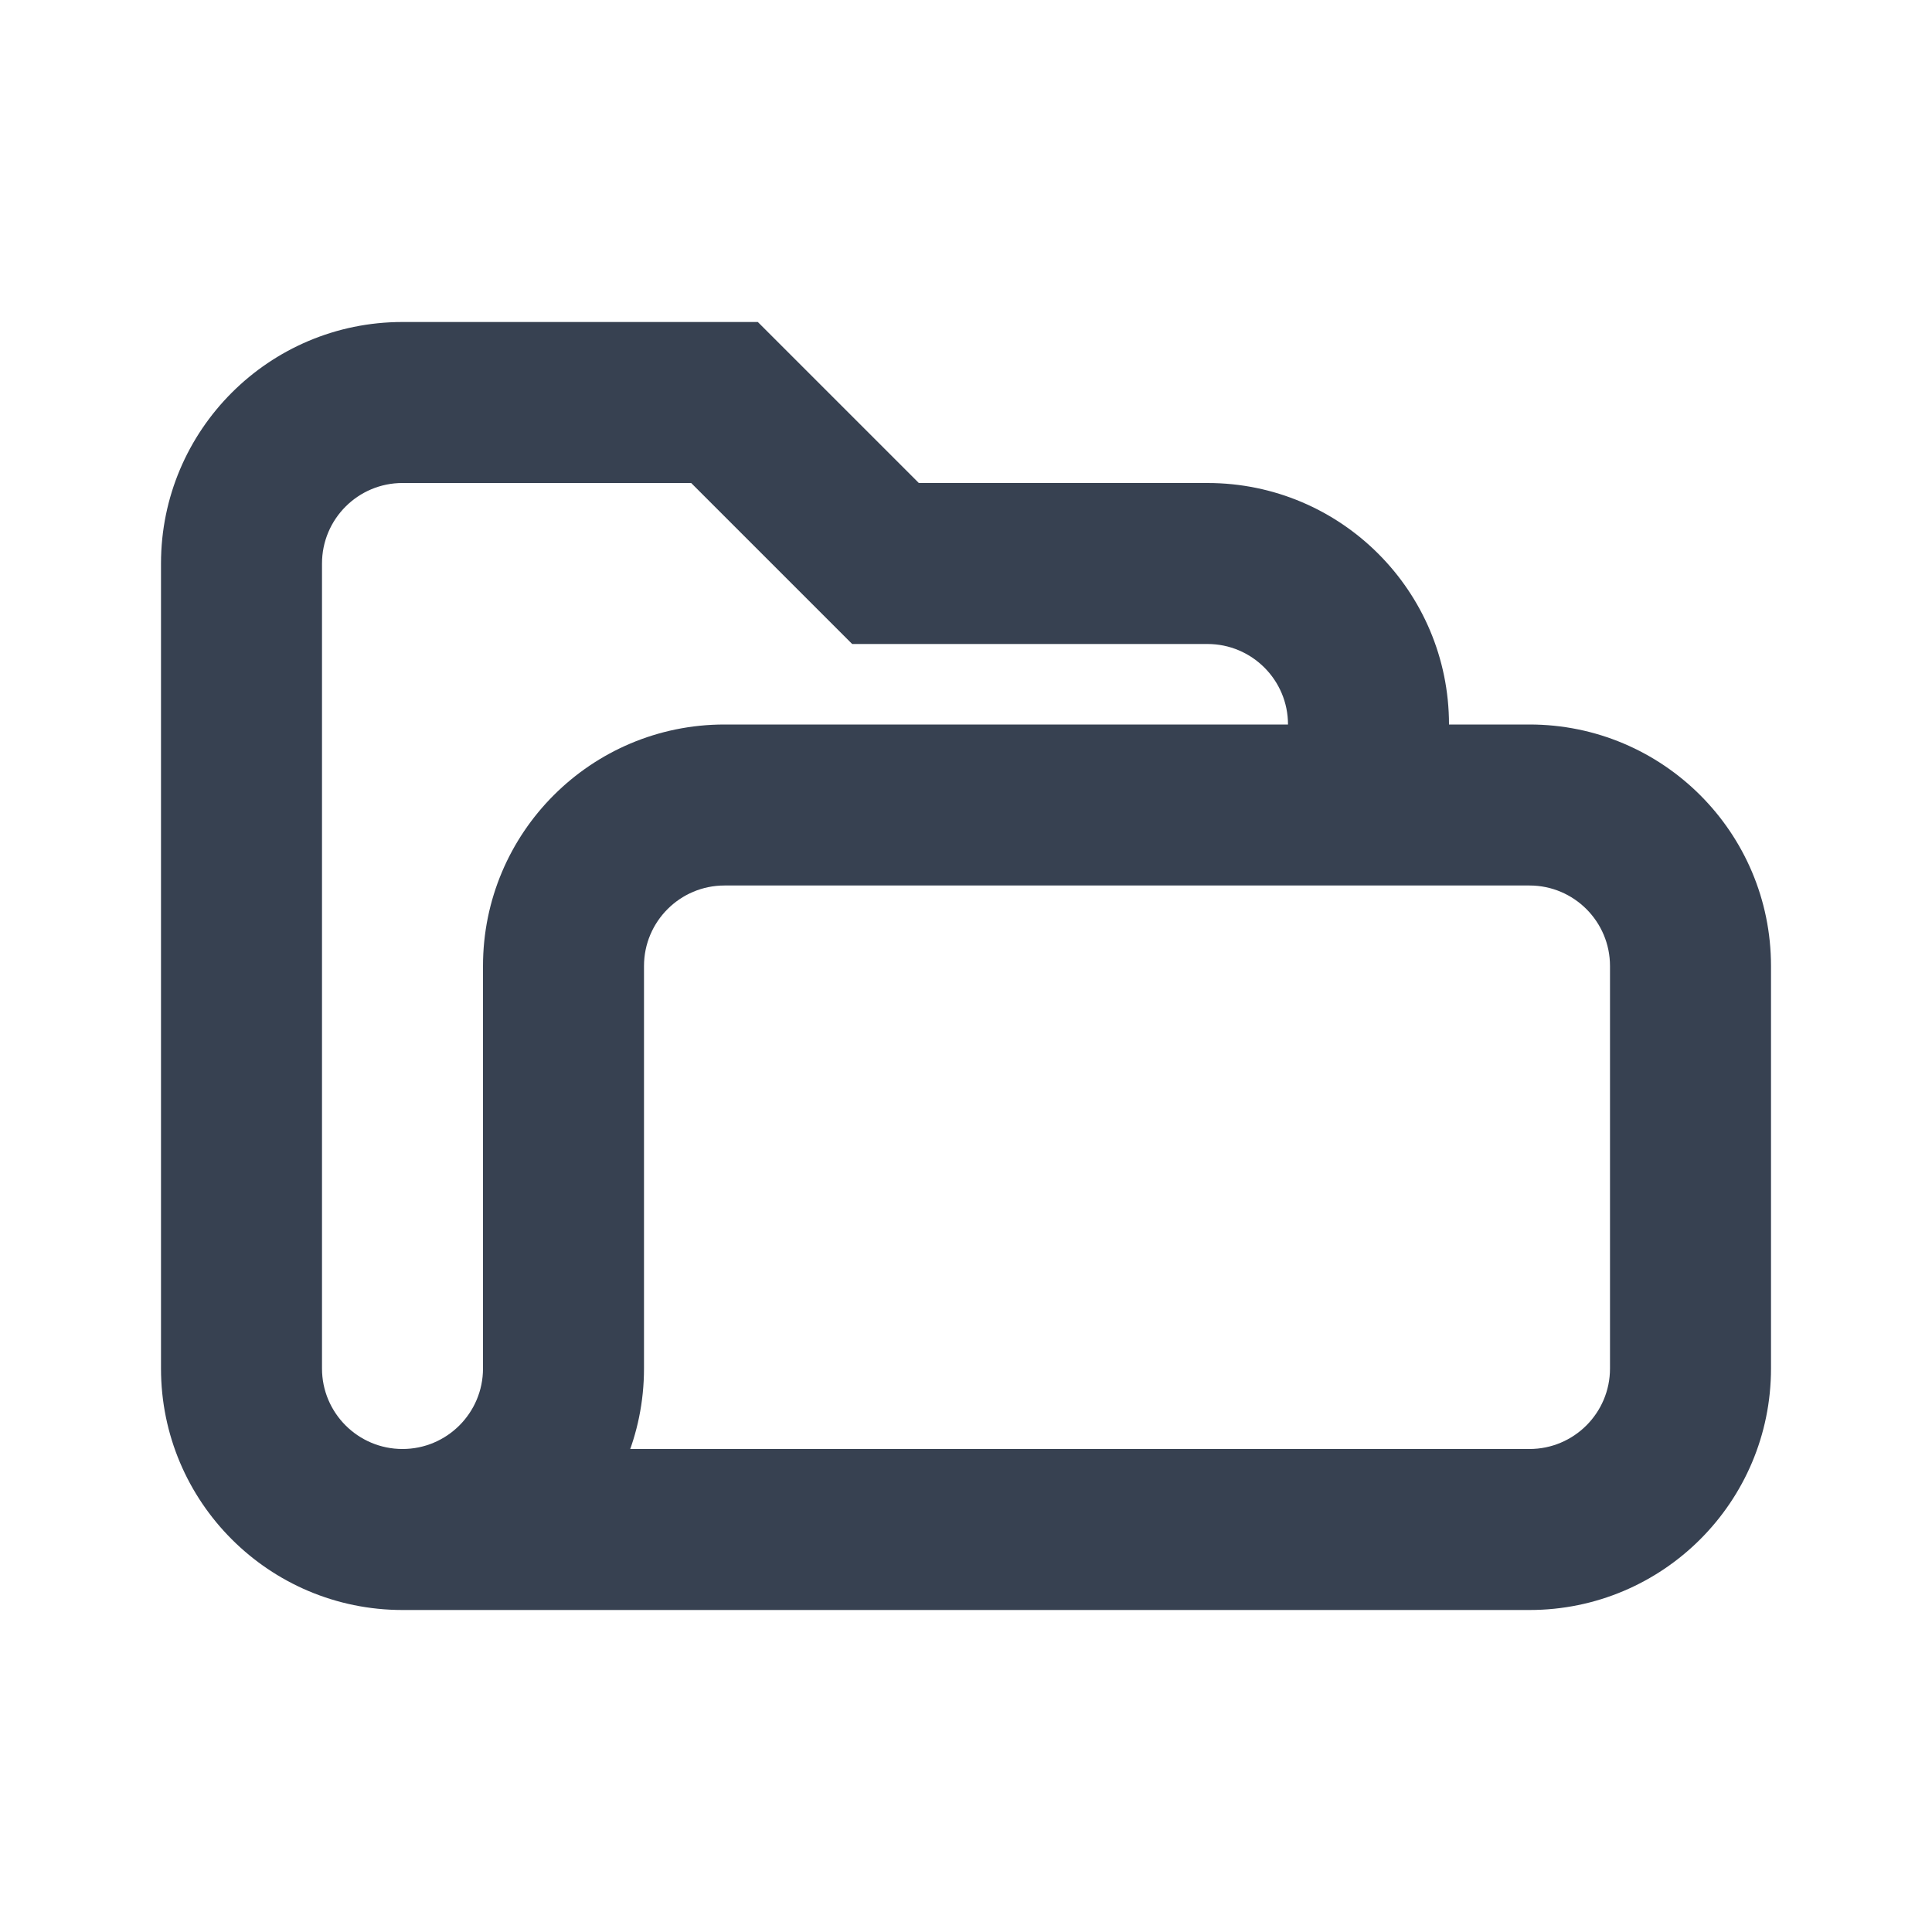
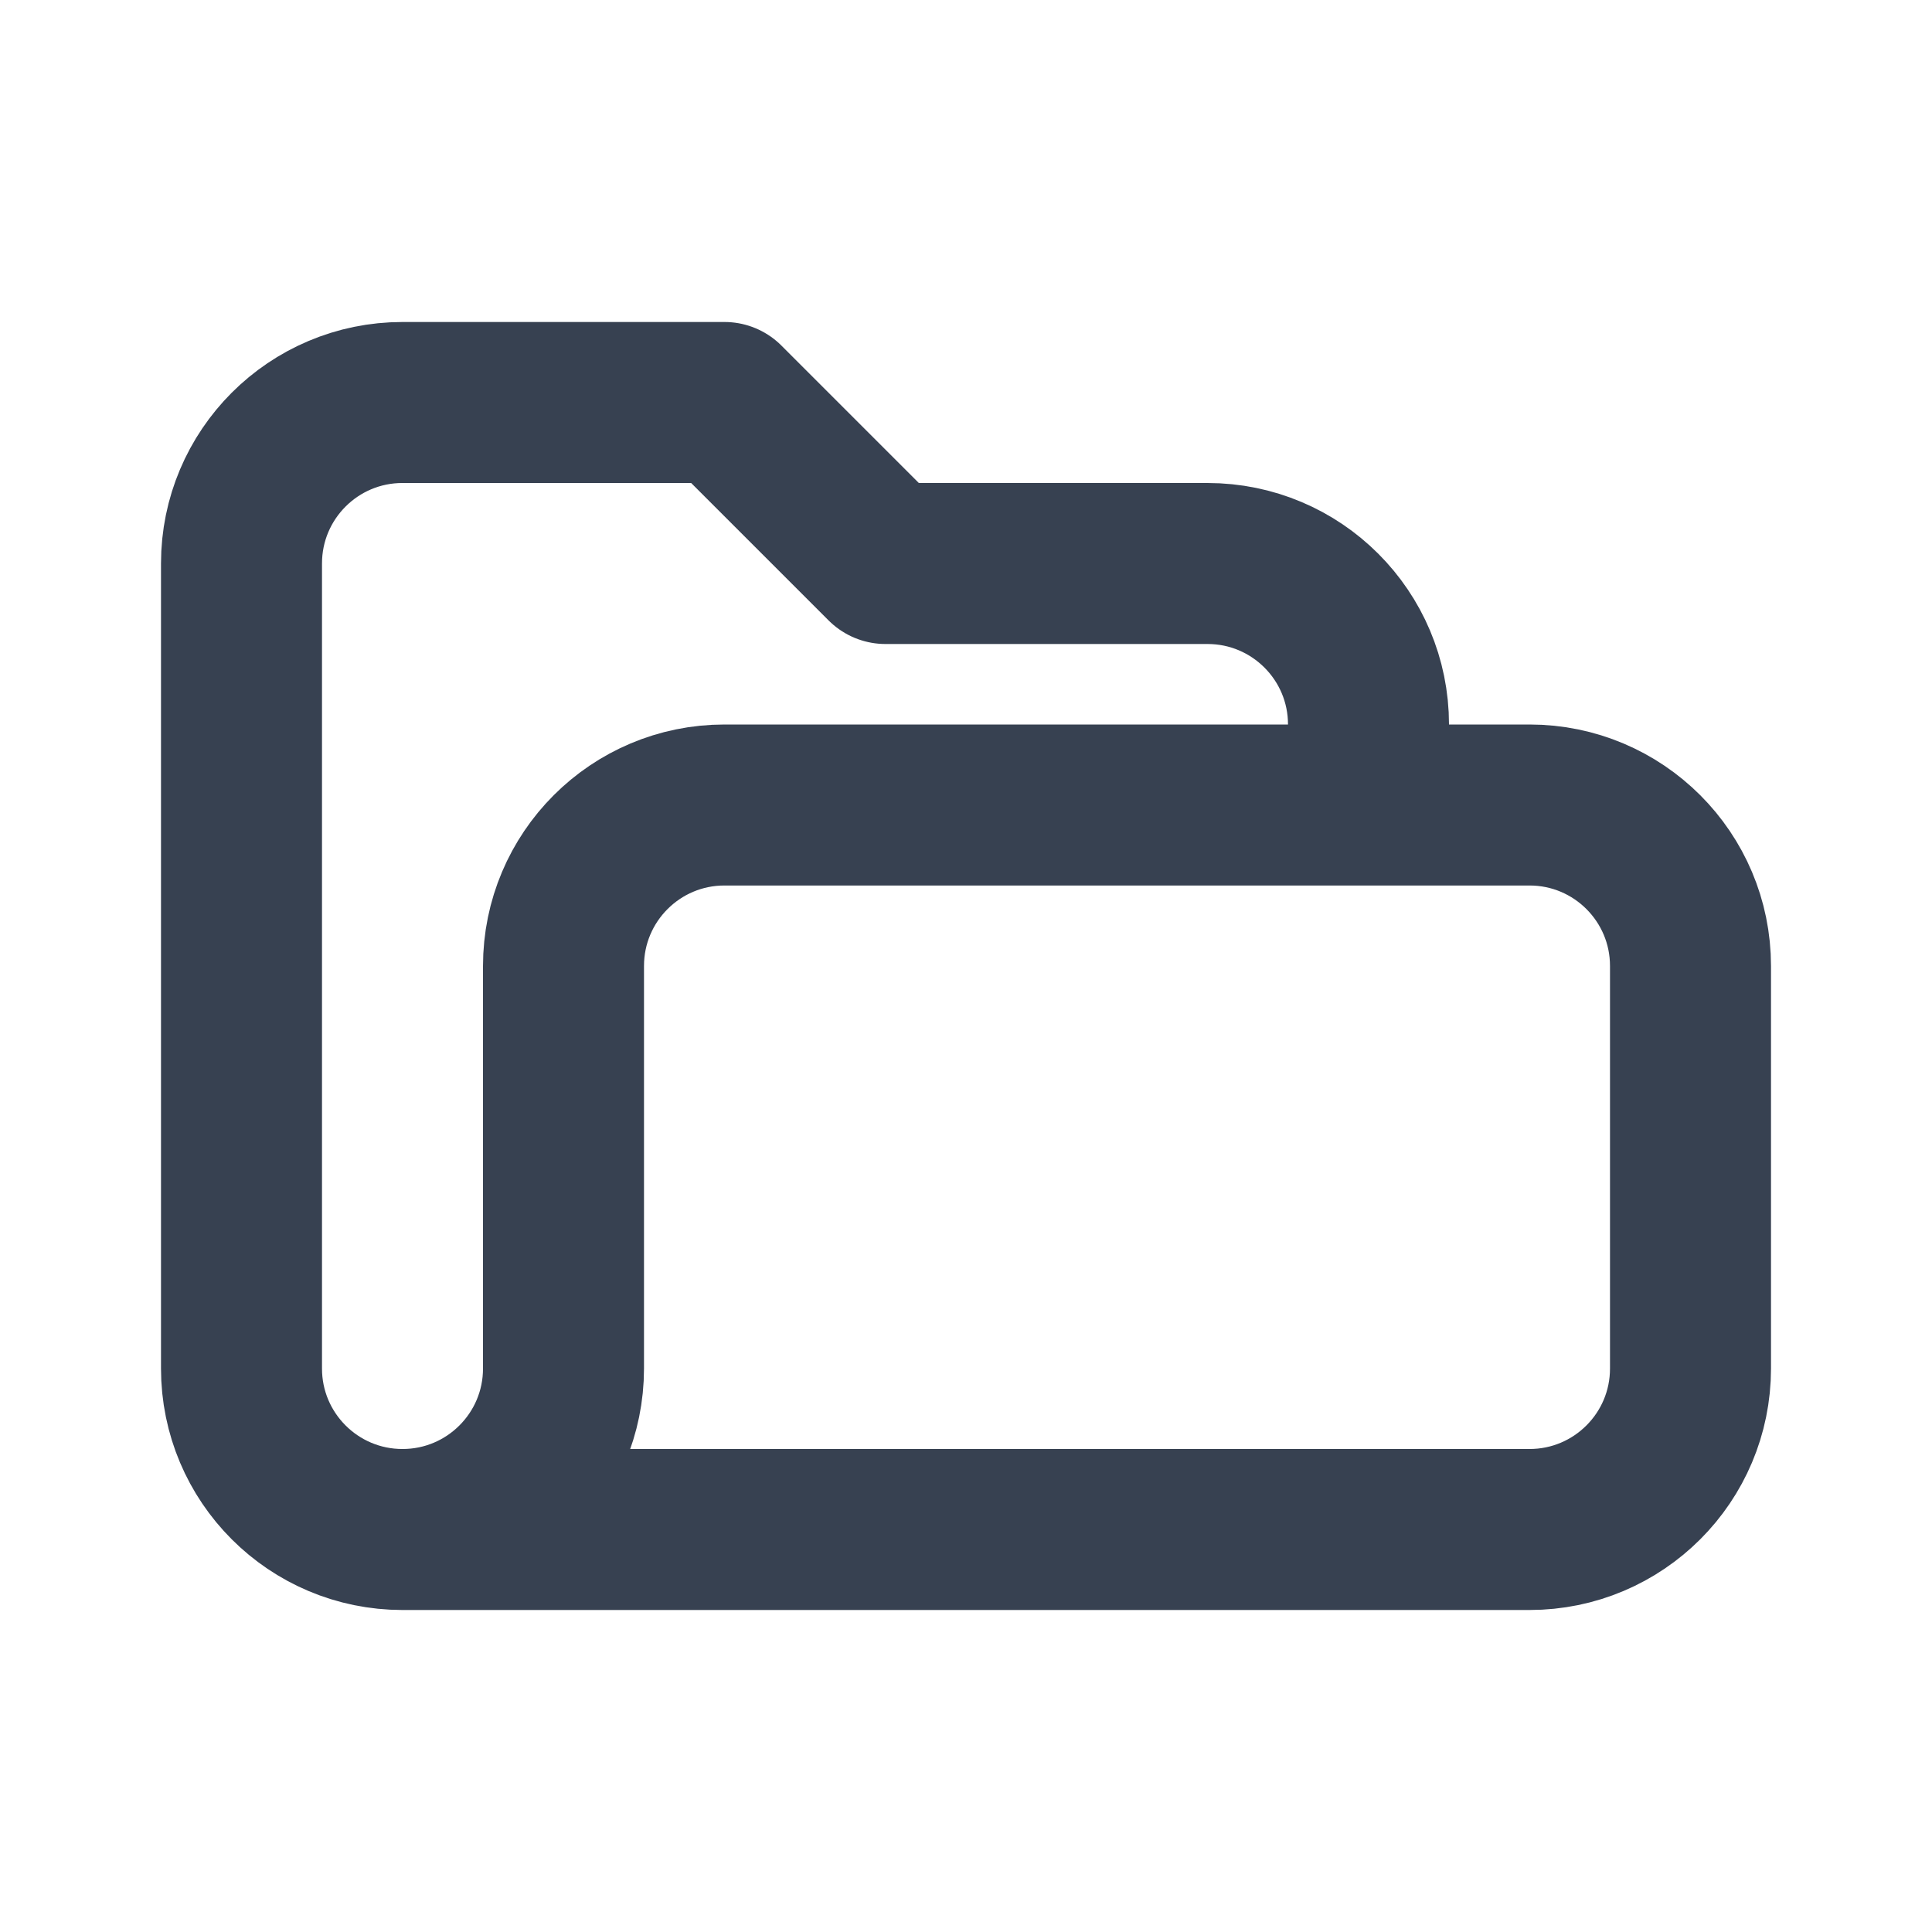
<svg xmlns="http://www.w3.org/2000/svg" width="24" height="24" viewBox="0 0 24 24" fill="none">
-   <path d="M9 5L9.707 4.293L9.414 4H9V5ZM11 7L10.293 7.707L10.586 8H11V7ZM16 10C16 10.552 16.448 11 17 11C17.552 11 18 10.552 18 10H16ZM4 17V7H2V17H4ZM5 6H9V4H5V6ZM8.293 5.707L10.293 7.707L11.707 6.293L9.707 4.293L8.293 5.707ZM11 8H15V6H11V8ZM15 8C15.552 8 16 8.448 16 9H18C18 7.343 16.657 6 15 6V8ZM4 7C4 6.448 4.448 6 5 6V4C3.343 4 2 5.343 2 7H4ZM2 17C2 18.657 3.343 20 5 20V18C4.448 18 4 17.552 4 17H2ZM16 9V10H18V9H16ZM8 12C8 11.448 8.448 11 9 11V9C7.343 9 6 10.343 6 12H8ZM9 11H19V9H9V11ZM19 11C19.552 11 20 11.448 20 12H22C22 10.343 20.657 9 19 9V11ZM20 12V17H22V12H20ZM20 17C20 17.552 19.552 18 19 18V20C20.657 20 22 18.657 22 17H20ZM19 18H5V20H19V18ZM5 20C6.657 20 8 18.657 8 17H6C6 17.552 5.552 18 5 18V20ZM8 17V12H6V17H8Z" fill="#374151" />
+   <path d="M5 19C3.895 19 3 18.105 3 17V7C3 5.895 3.895 5 5 5H9L11 7H15C16.105 7 17 7.895 17 9V10M5 19H19C20.105 19 21 18.105 21 17V12C21 10.895 20.105 10 19 10H9C7.895 10 7 10.895 7 12V17C7 18.105 6.105 19 5 19Z" stroke="#374151" stroke-width="2" stroke-linecap="round" stroke-linejoin="round" />
</svg>
